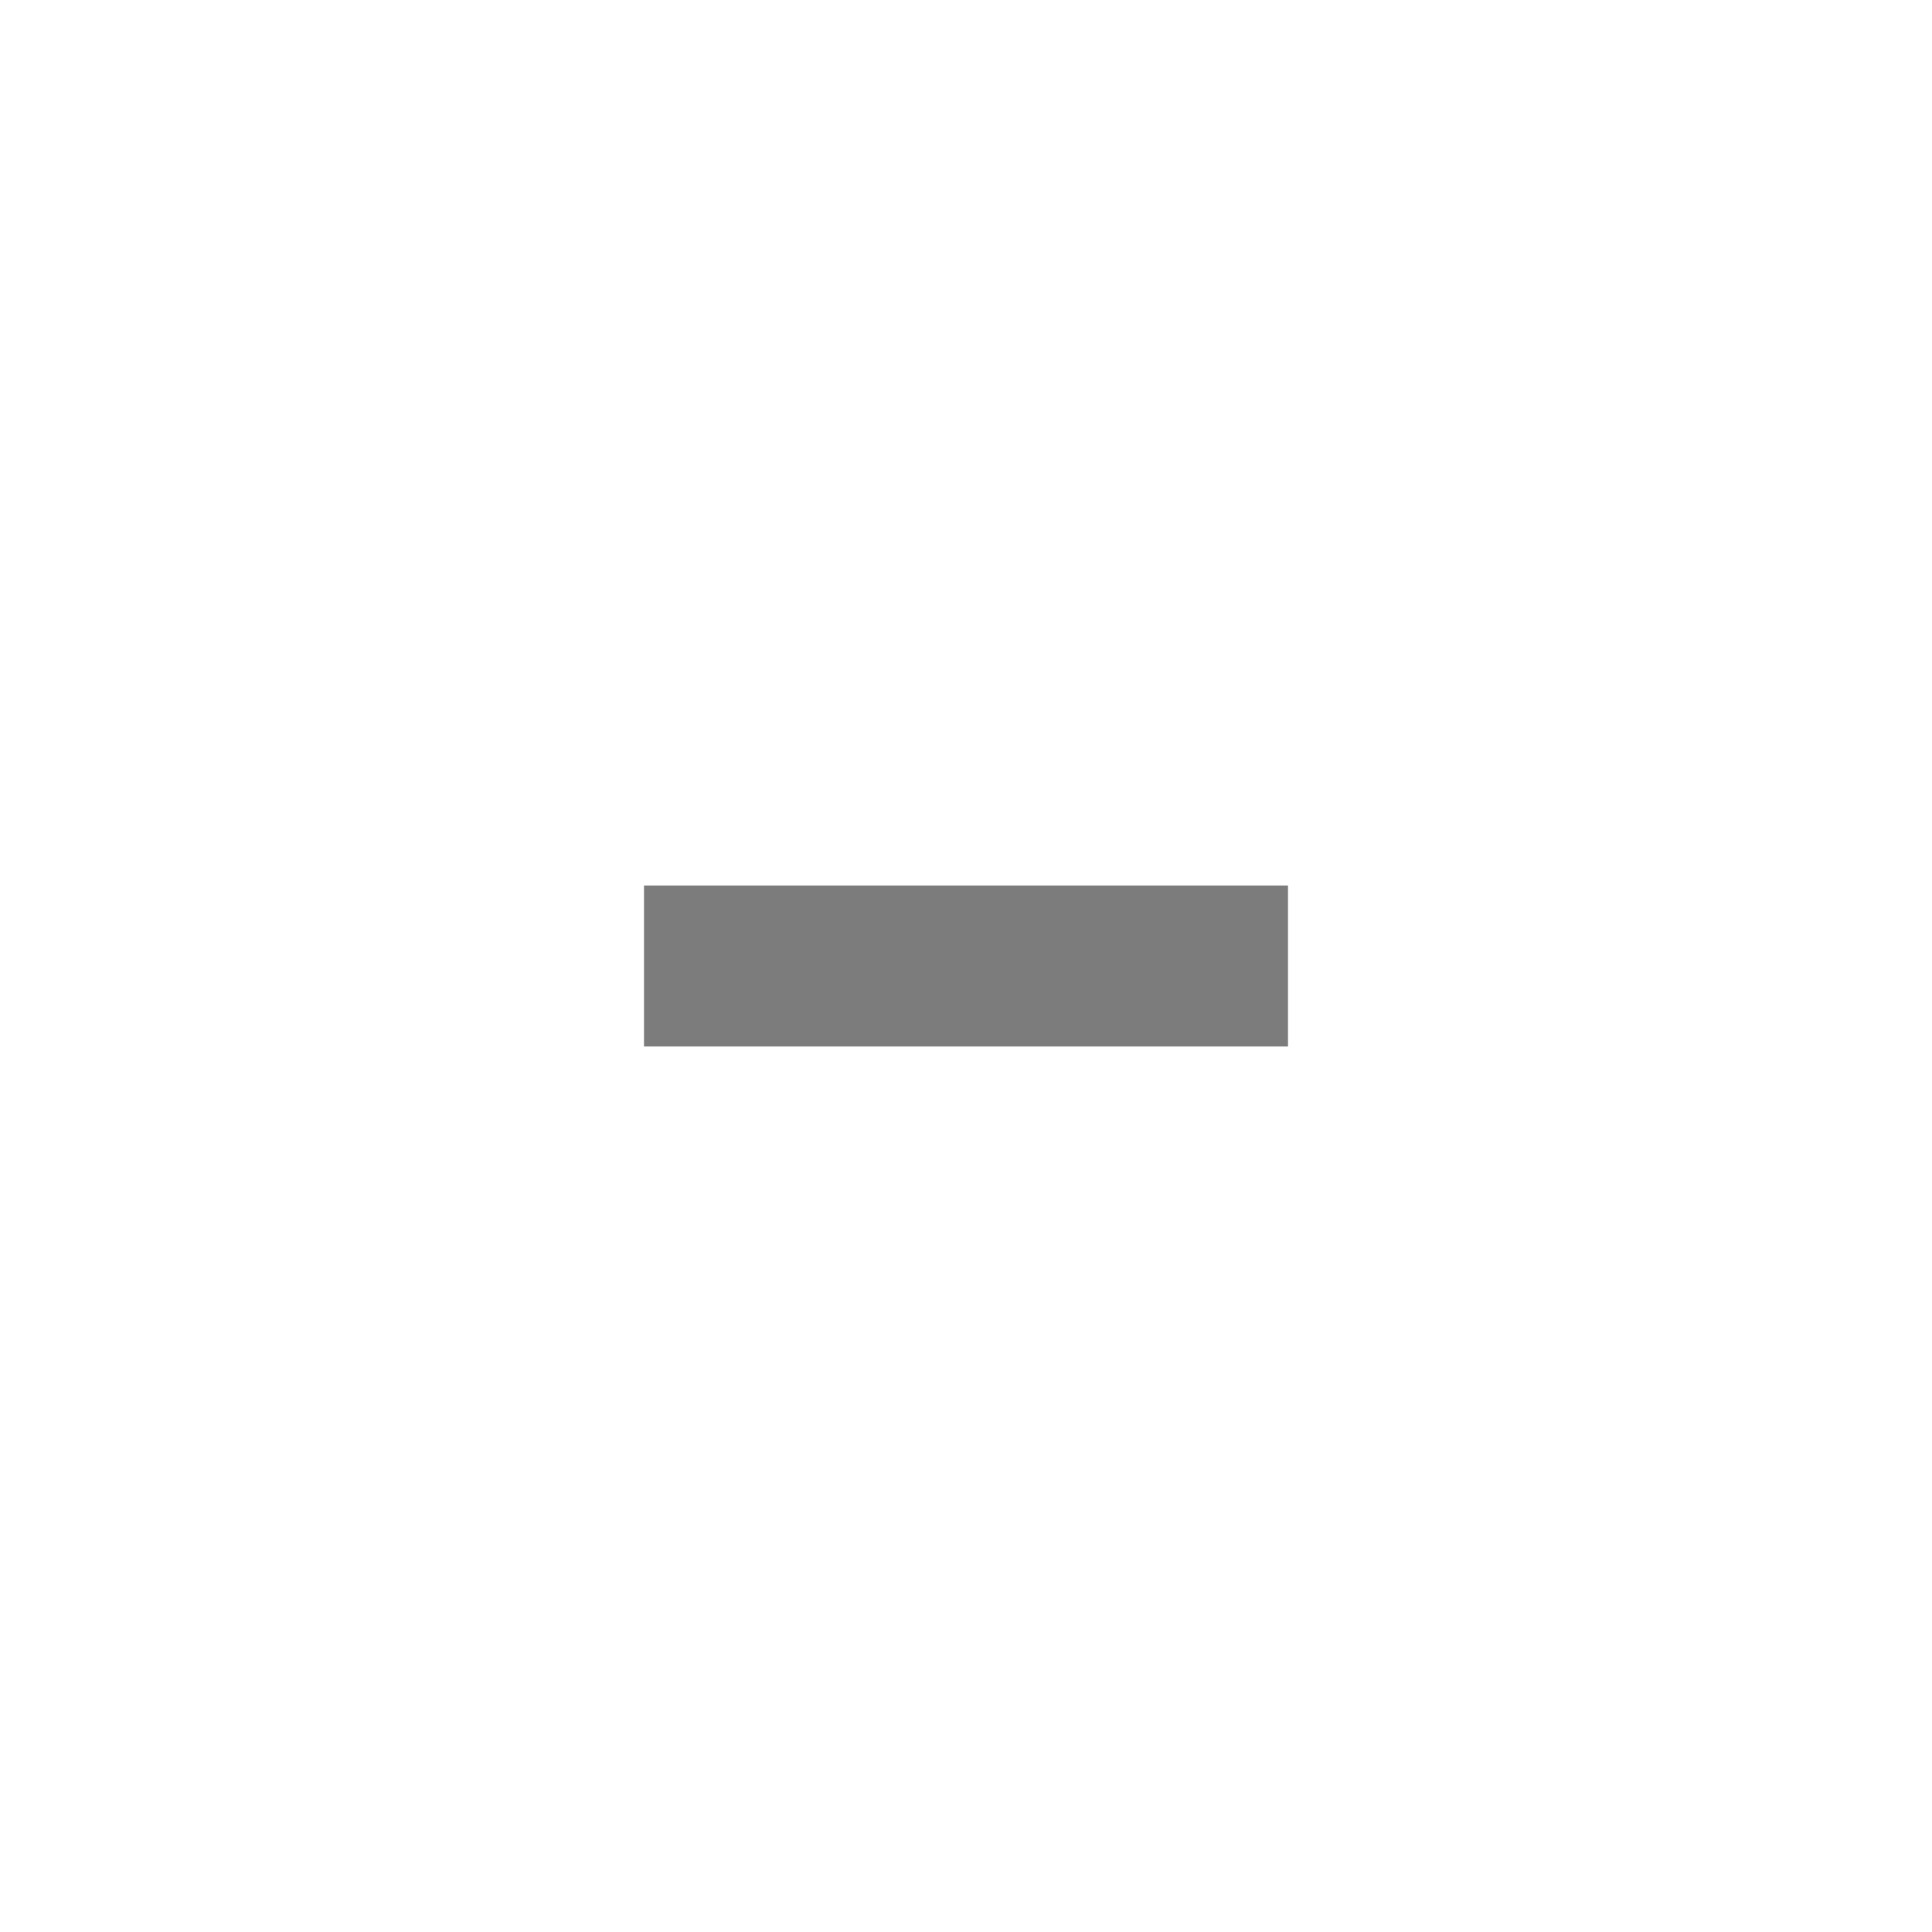
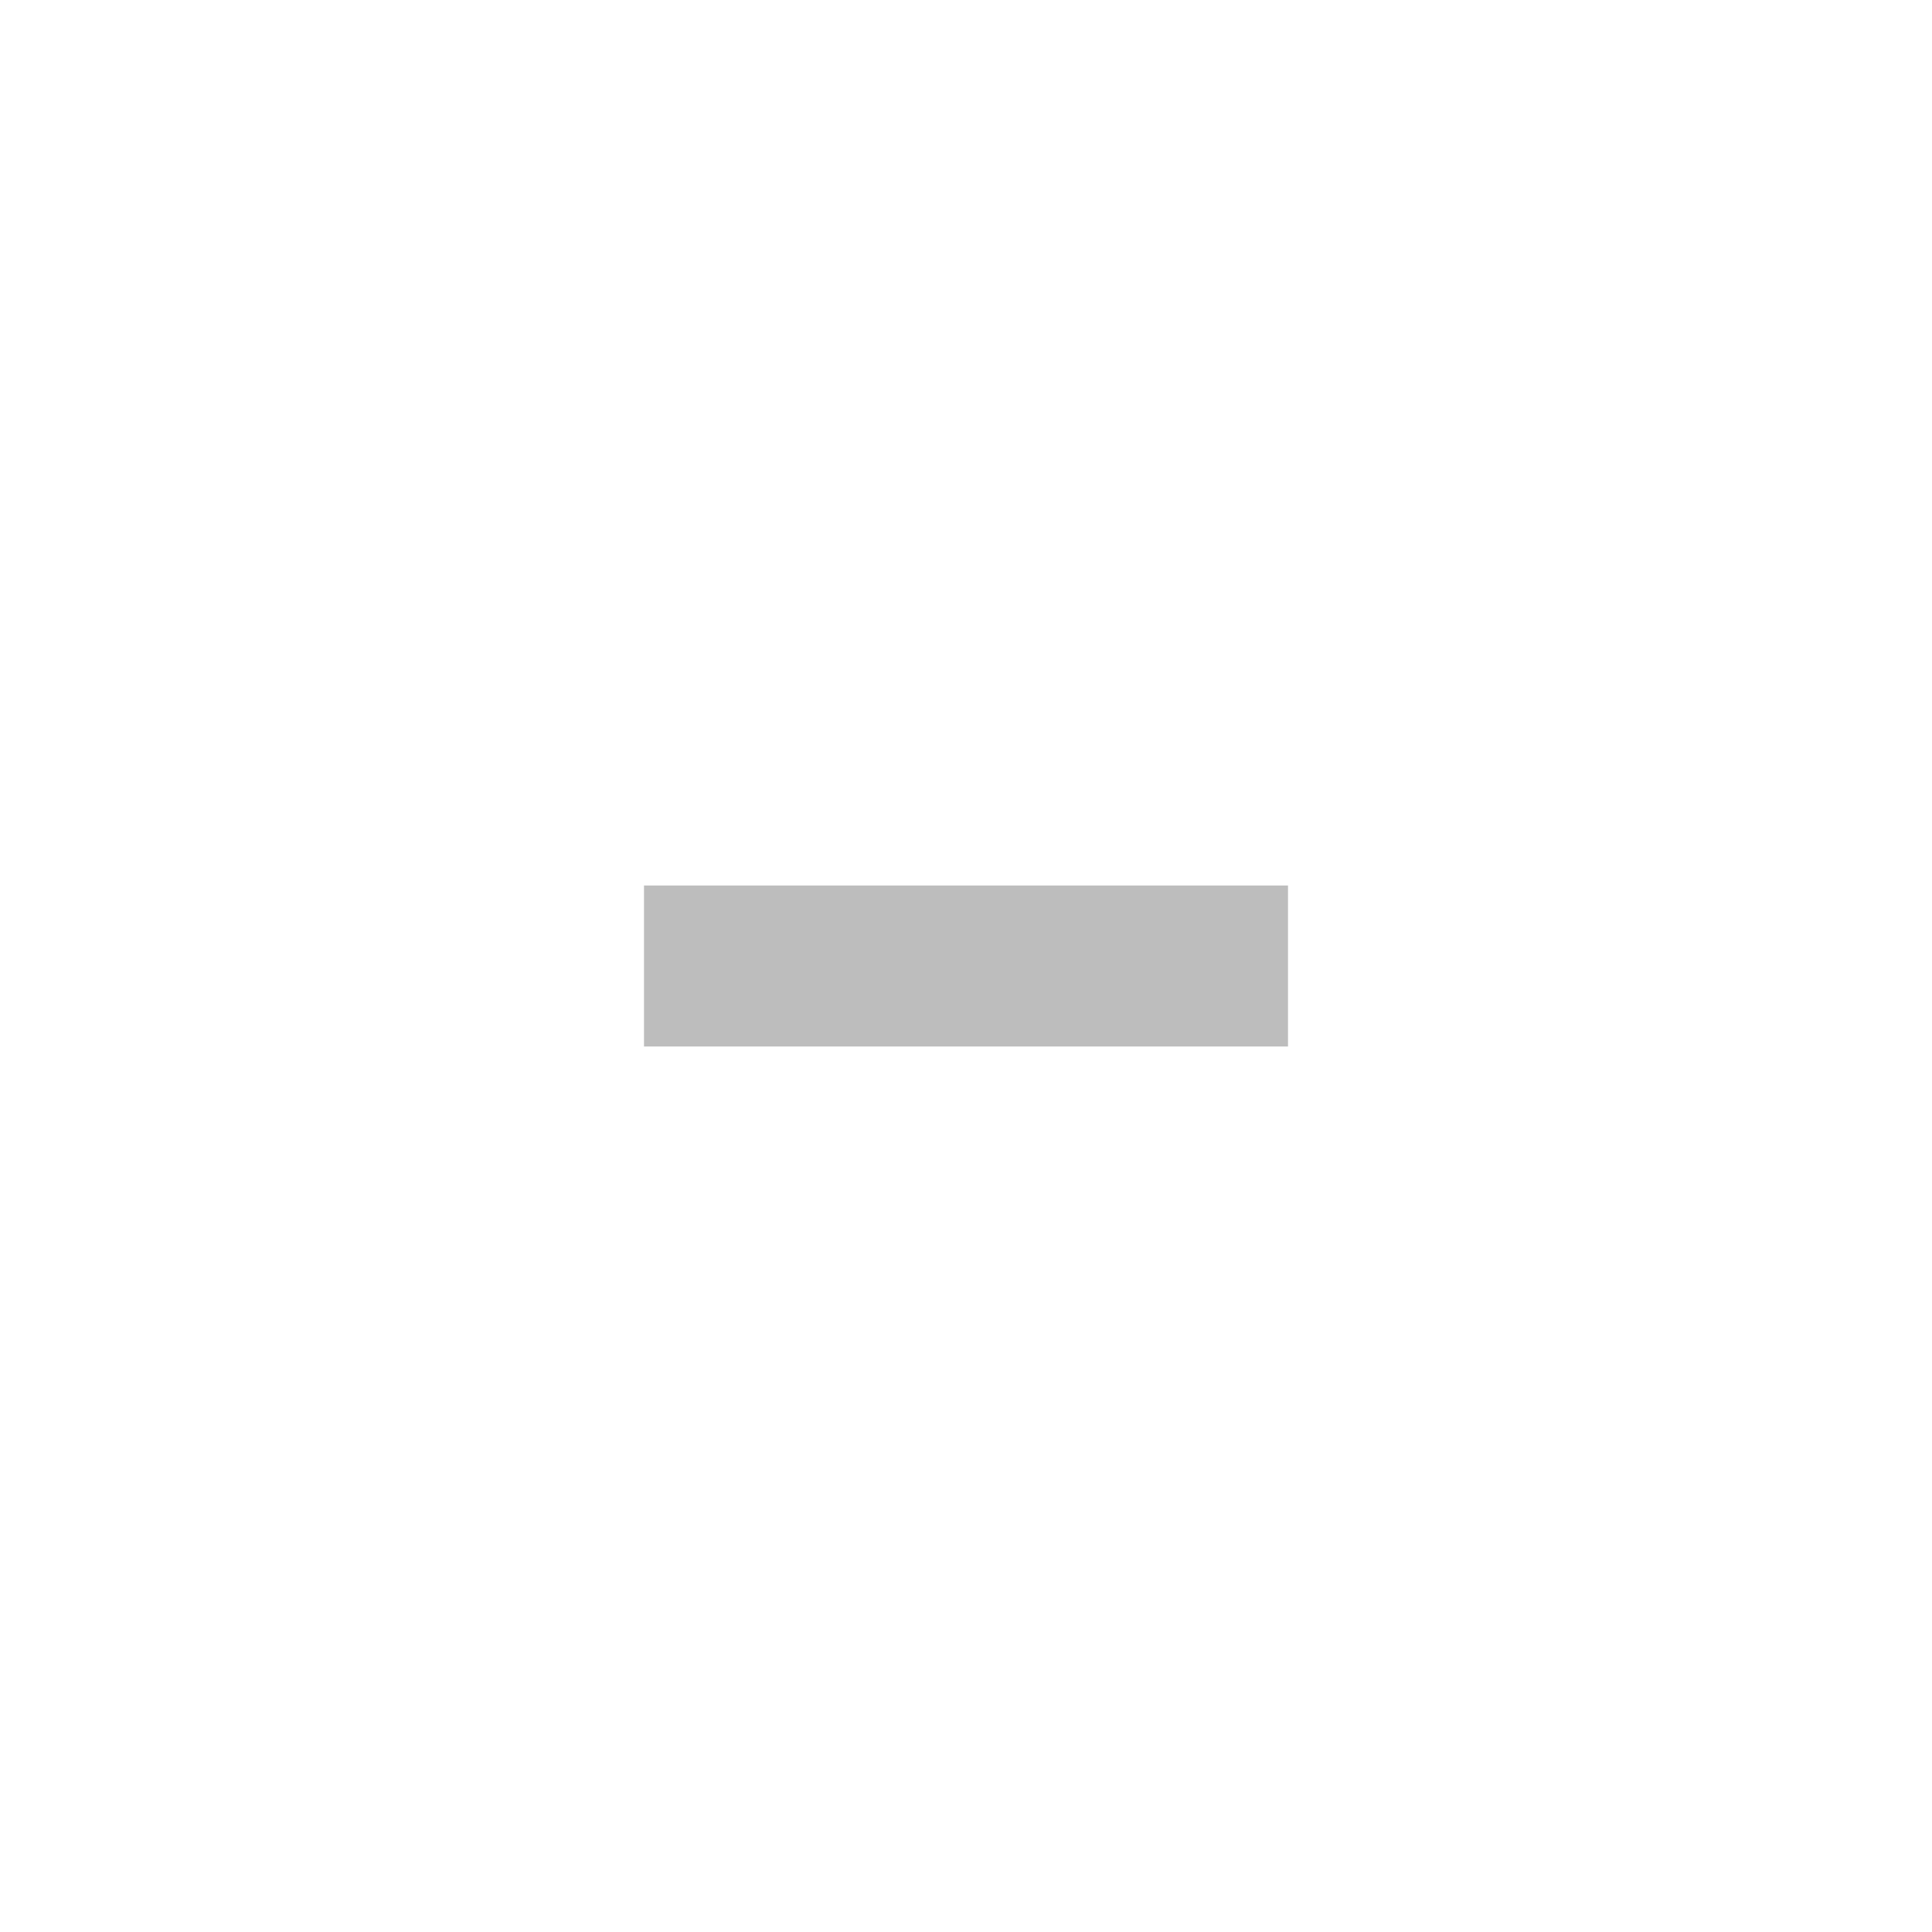
<svg xmlns="http://www.w3.org/2000/svg" version="1.1" x="0px" y="0px" width="24px" height="24px" viewBox="0 0 24 24" xml:space="preserve">
-   <rect x="8" y="11" fill="#7c7c7c" width="8" height="2" />
+   <rect x="8" y="11" fill="#bdbdbd" width="8" height="2" />
</svg>
